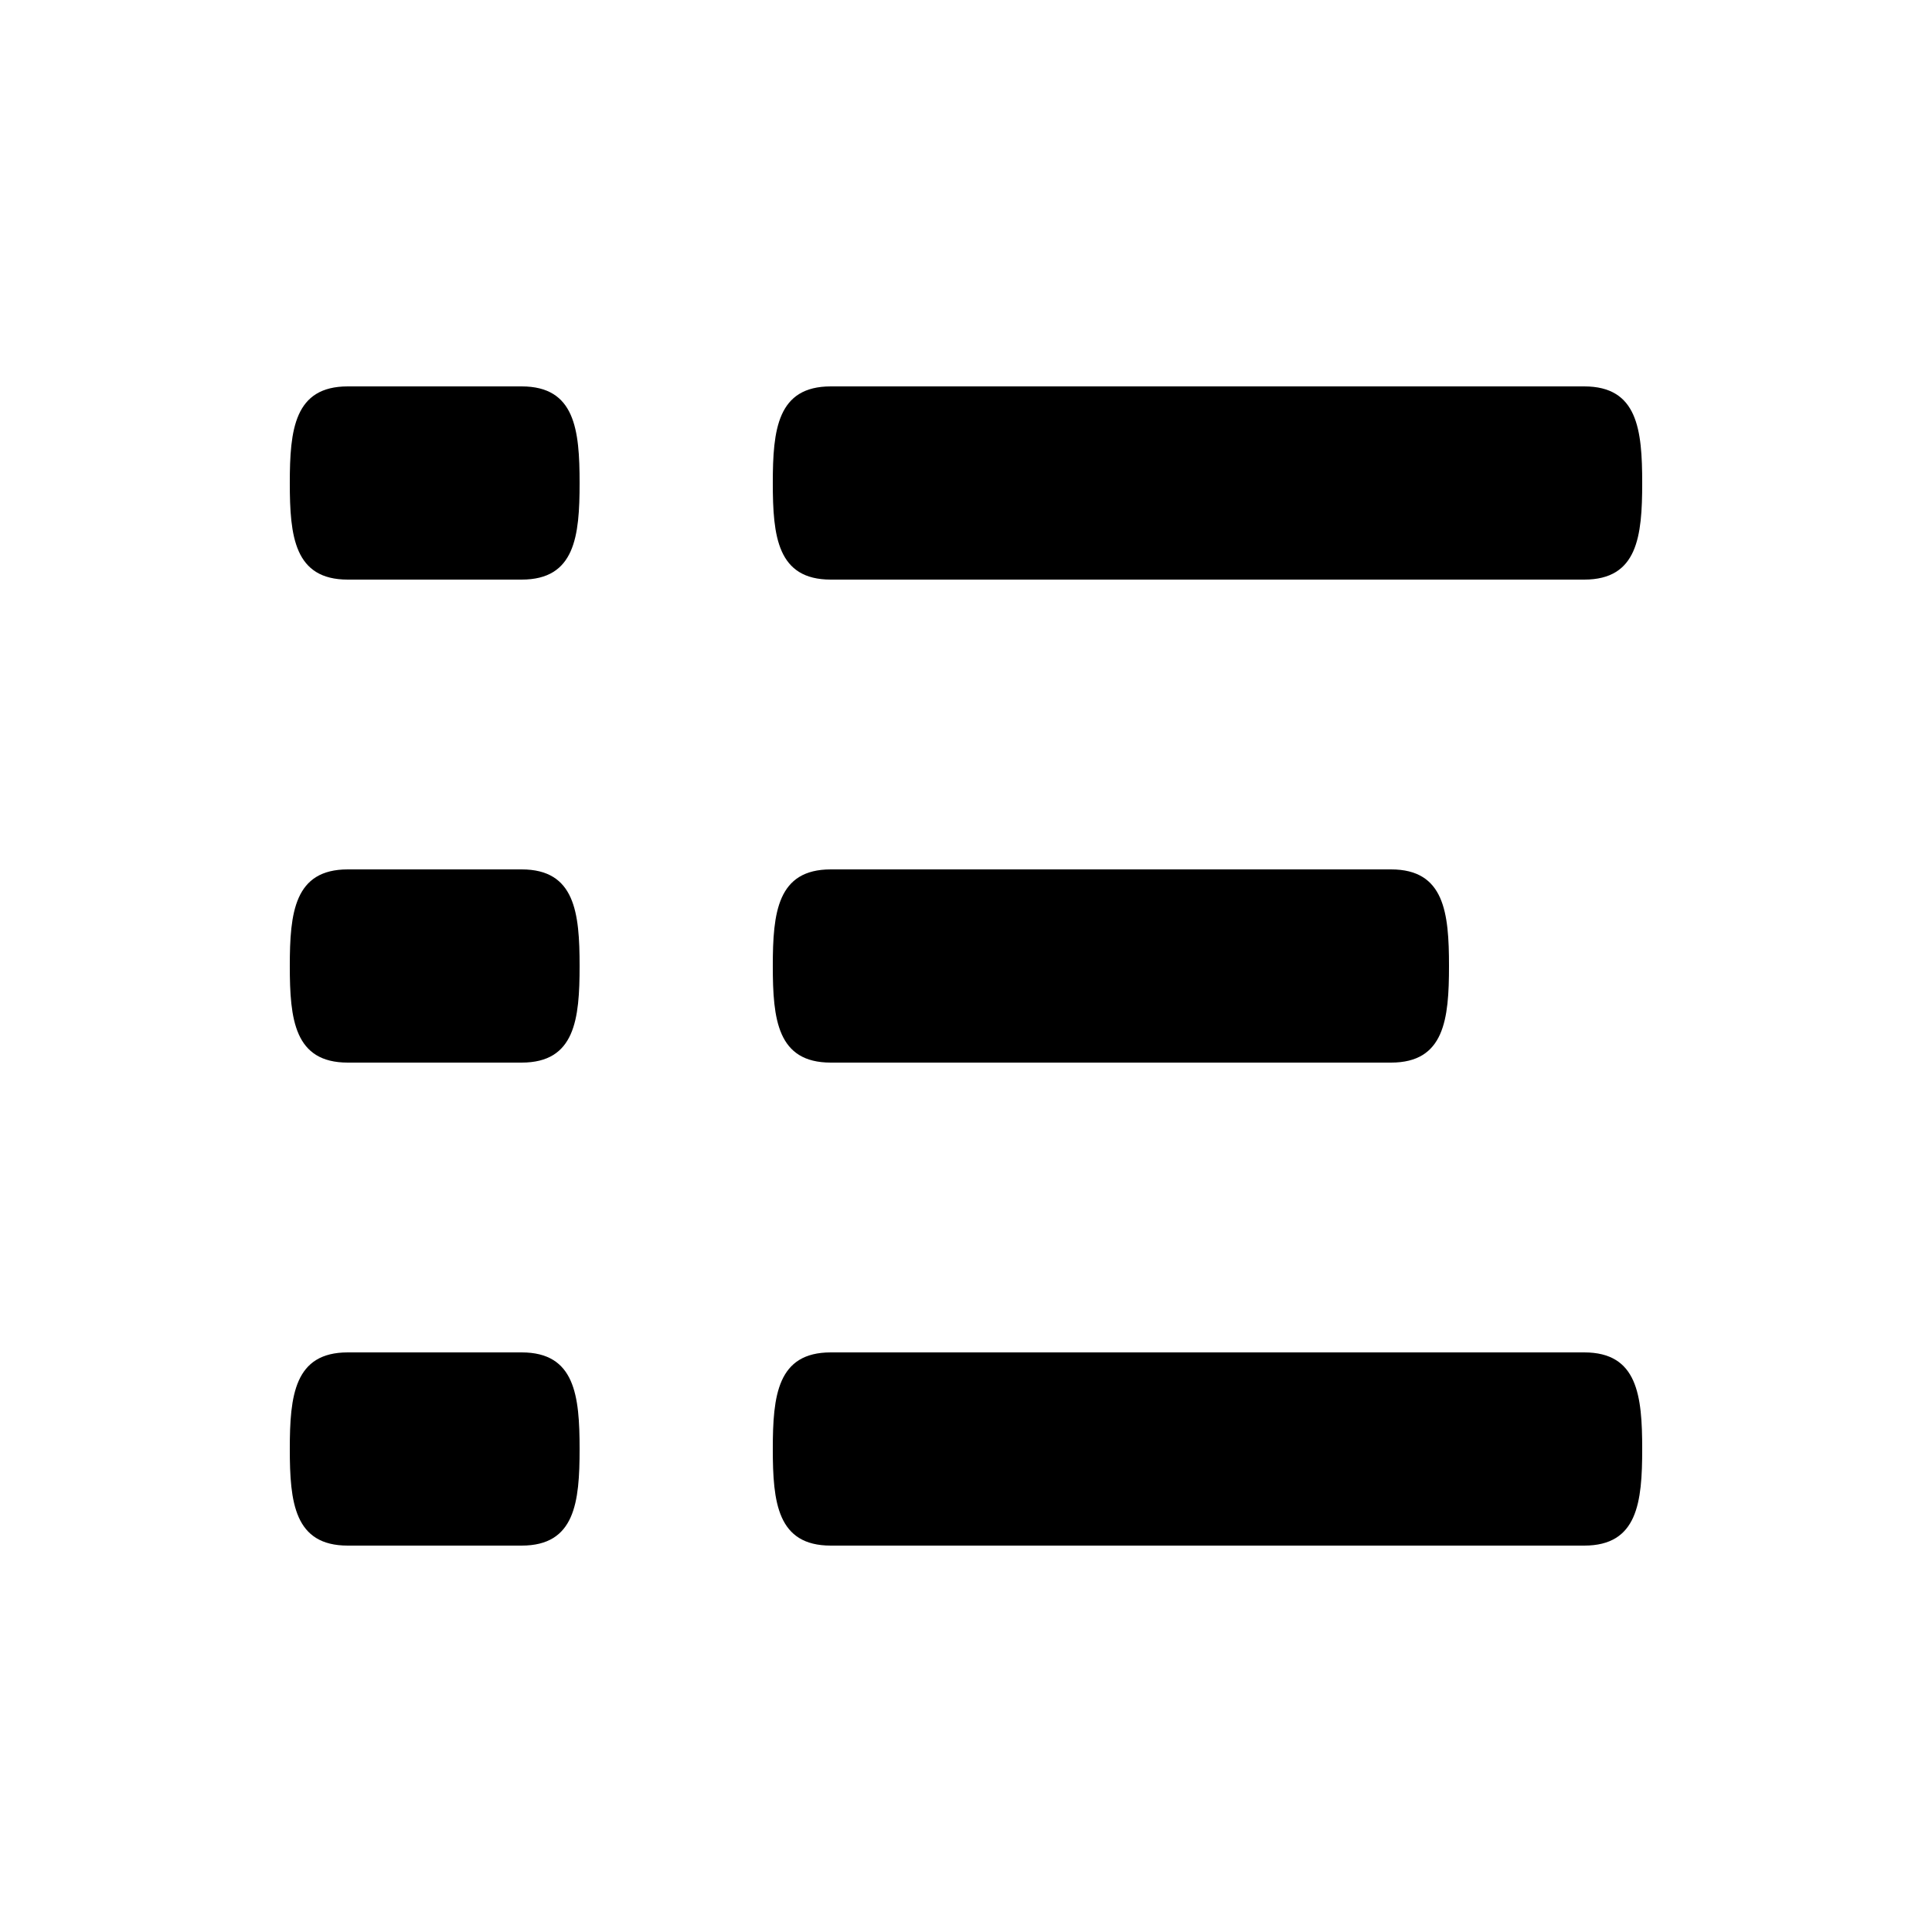
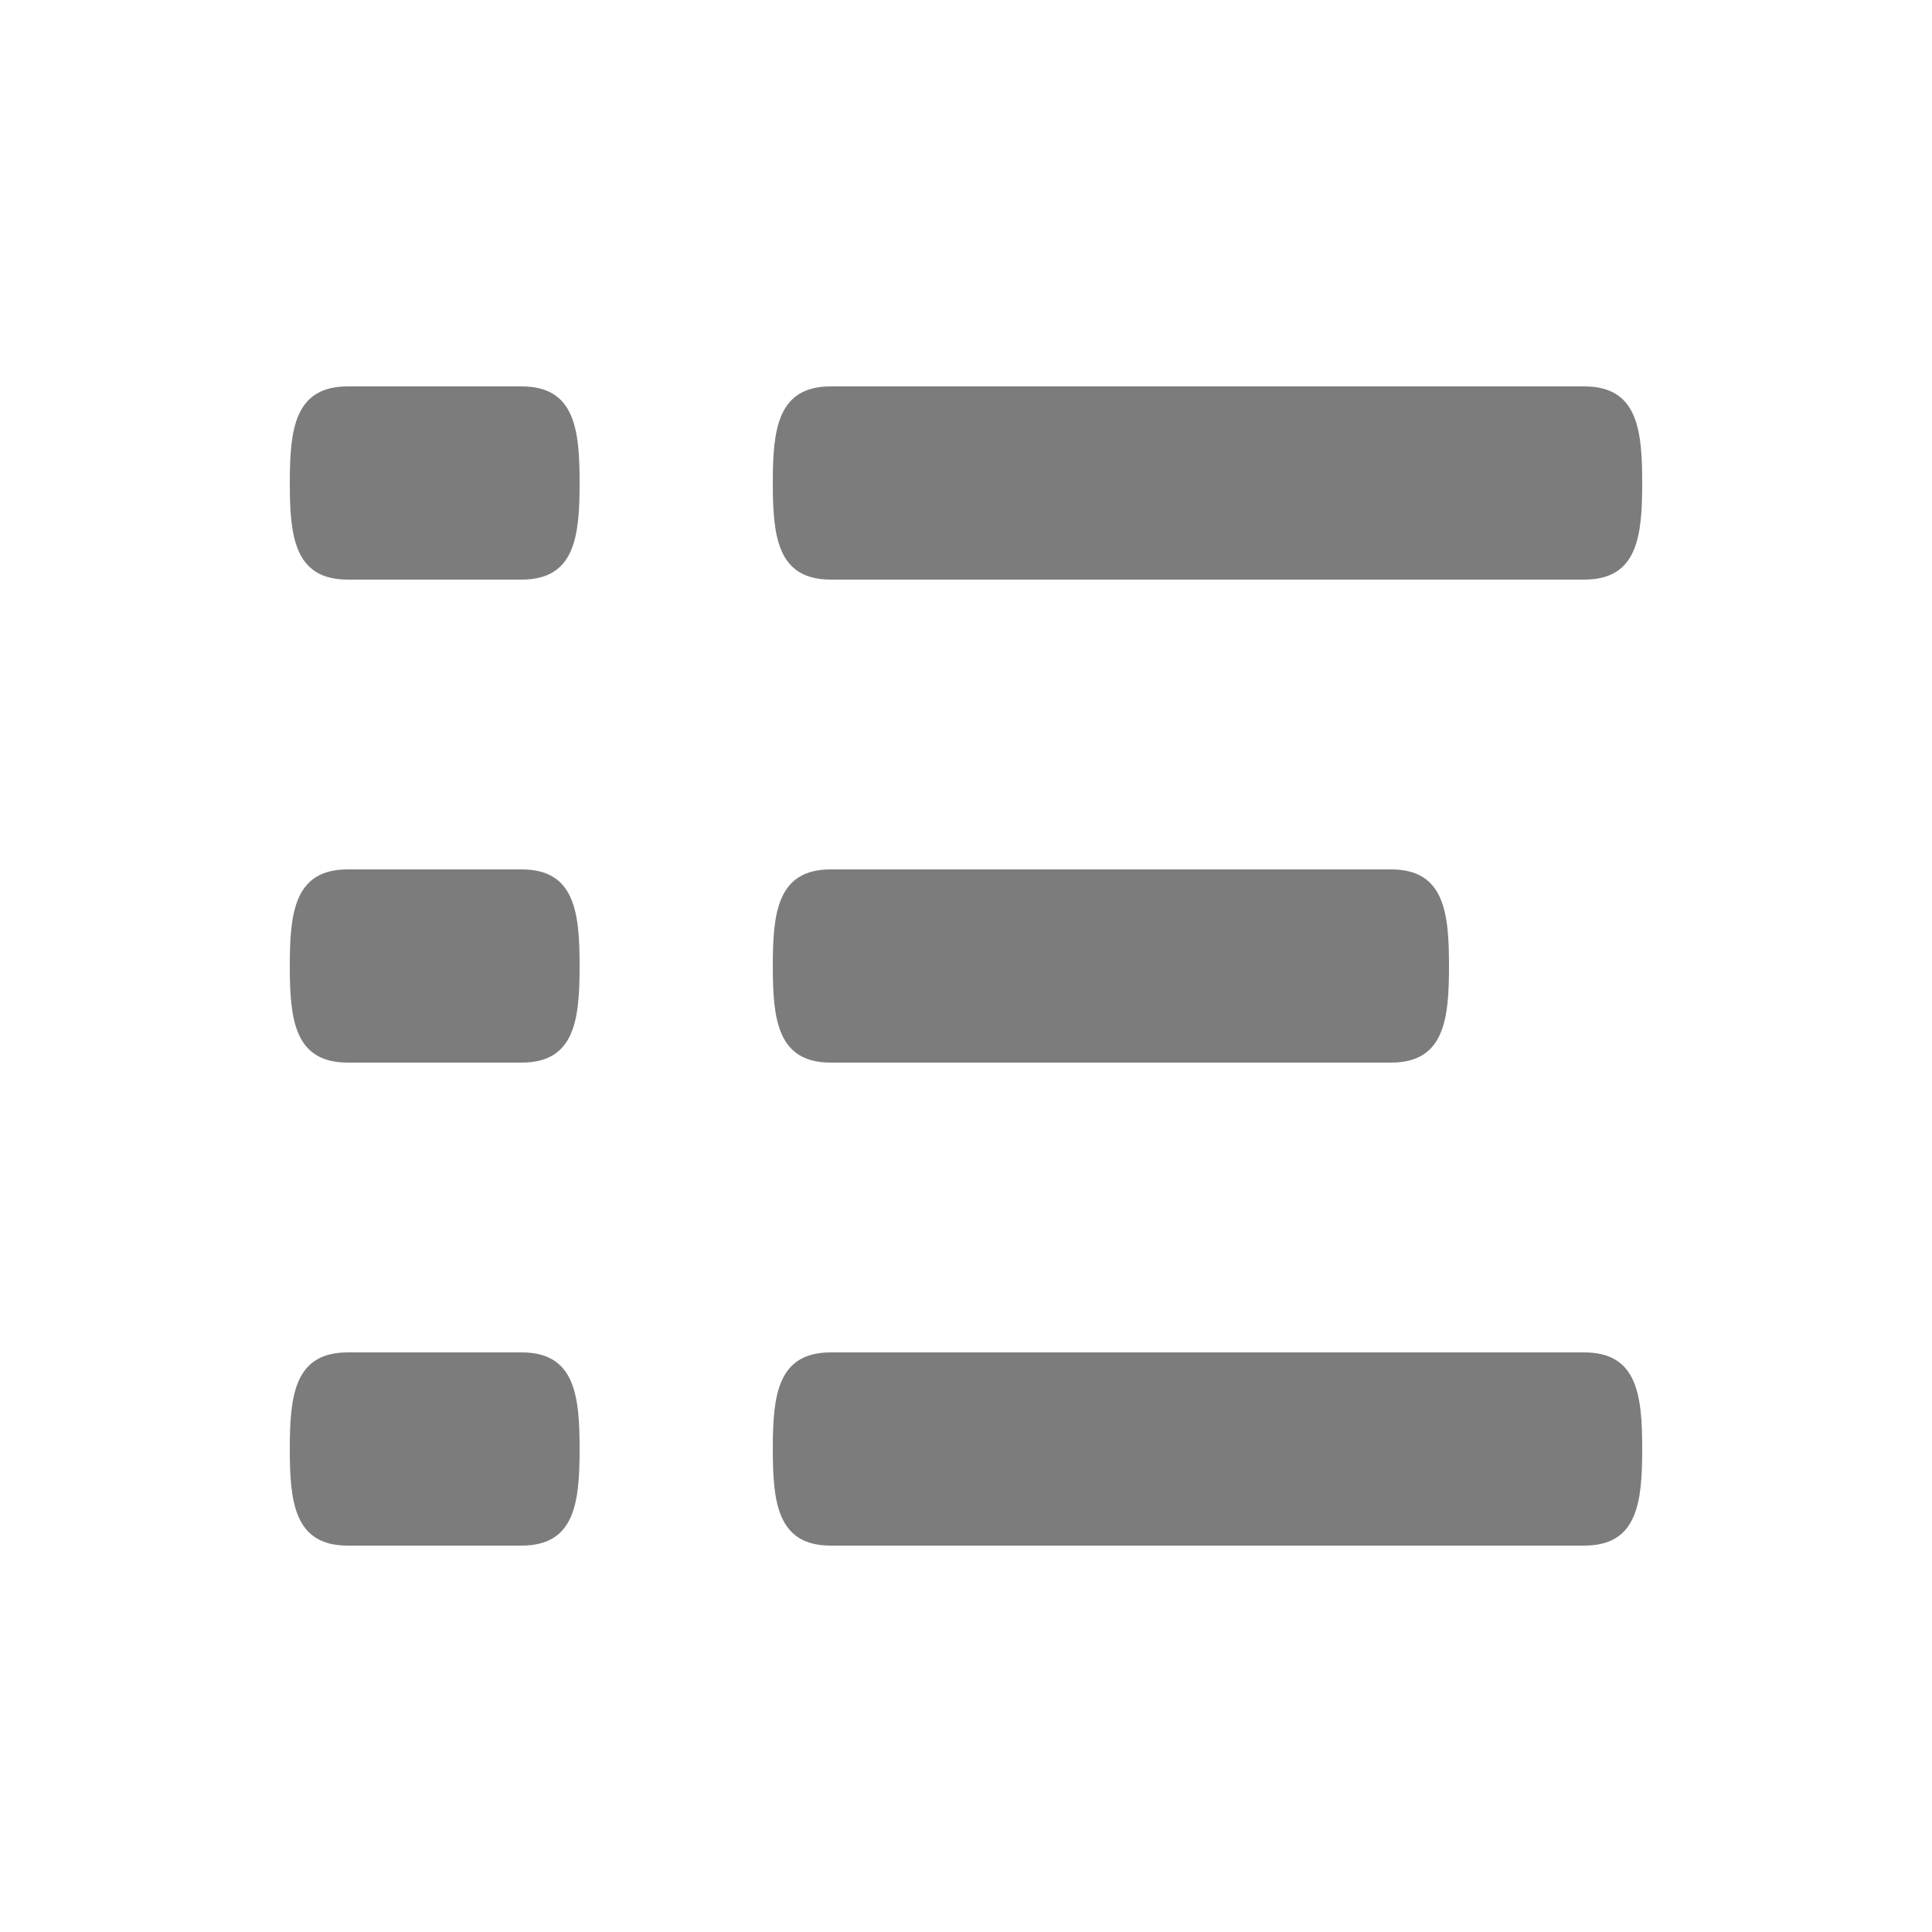
- <svg xmlns="http://www.w3.org/2000/svg" width="18" height="18" viewBox="0 0 18 18" fill="none">
-   <path d="M12.96 8.1H7.74C7.243 8.1 7.2 8.502 7.2 9C7.2 9.498 7.243 9.9 7.74 9.9H12.96C13.457 9.9 13.5 9.498 13.5 9C13.5 8.502 13.457 8.1 12.96 8.1V8.1ZM14.76 12.6H7.74C7.243 12.6 7.2 13.002 7.2 13.5C7.2 13.998 7.243 14.4 7.74 14.4H14.76C15.257 14.4 15.3 13.998 15.3 13.5C15.3 13.002 15.257 12.6 14.76 12.6ZM7.74 5.4H14.76C15.257 5.4 15.3 4.998 15.3 4.5C15.3 4.002 15.257 3.6 14.76 3.6H7.74C7.243 3.6 7.2 4.002 7.2 4.5C7.2 4.998 7.243 5.4 7.74 5.4ZM4.86 8.1H3.24C2.743 8.1 2.7 8.502 2.7 9C2.7 9.498 2.743 9.9 3.24 9.9H4.86C5.357 9.9 5.4 9.498 5.4 9C5.4 8.502 5.357 8.1 4.86 8.1ZM4.86 12.6H3.24C2.743 12.6 2.7 13.002 2.7 13.5C2.7 13.998 2.743 14.4 3.24 14.4H4.86C5.357 14.4 5.4 13.998 5.4 13.5C5.4 13.002 5.357 12.6 4.86 12.6ZM4.86 3.6H3.24C2.743 3.6 2.7 4.002 2.7 4.5C2.7 4.998 2.743 5.4 3.24 5.4H4.86C5.357 5.4 5.4 4.998 5.4 4.5C5.4 4.002 5.357 3.6 4.86 3.6Z" fill="black" />
+ <svg xmlns="http://www.w3.org/2000/svg" width="14" height="14" viewBox="0 0 18 18" fill="none">
+   <path d="M12.96 8.1H7.74C7.243 8.1 7.2 8.502 7.2 9C7.2 9.498 7.243 9.9 7.74 9.9H12.96C13.457 9.9 13.5 9.498 13.5 9C13.5 8.502 13.457 8.1 12.96 8.1V8.1ZM14.76 12.6H7.74C7.243 12.6 7.2 13.002 7.2 13.5C7.2 13.998 7.243 14.4 7.74 14.4H14.76C15.257 14.4 15.3 13.998 15.3 13.5C15.3 13.002 15.257 12.6 14.76 12.6ZM7.74 5.4H14.76C15.257 5.4 15.3 4.998 15.3 4.5C15.3 4.002 15.257 3.6 14.76 3.6H7.74C7.243 3.6 7.2 4.002 7.2 4.5C7.2 4.998 7.243 5.4 7.74 5.4ZM4.86 8.1H3.24C2.743 8.1 2.7 8.502 2.7 9C2.7 9.498 2.743 9.9 3.24 9.9H4.86C5.357 9.9 5.4 9.498 5.4 9C5.4 8.502 5.357 8.1 4.86 8.1ZM4.86 12.6H3.24C2.743 12.6 2.7 13.002 2.7 13.5C2.7 13.998 2.743 14.4 3.24 14.4H4.86C5.357 14.4 5.4 13.998 5.4 13.5C5.4 13.002 5.357 12.6 4.86 12.6ZM4.86 3.6H3.24C2.743 3.6 2.7 4.002 2.7 4.5C2.7 4.998 2.743 5.4 3.24 5.4H4.86C5.357 5.4 5.4 4.998 5.4 4.5C5.4 4.002 5.357 3.6 4.86 3.6Z" fill="#7C7C7C" />
</svg>
